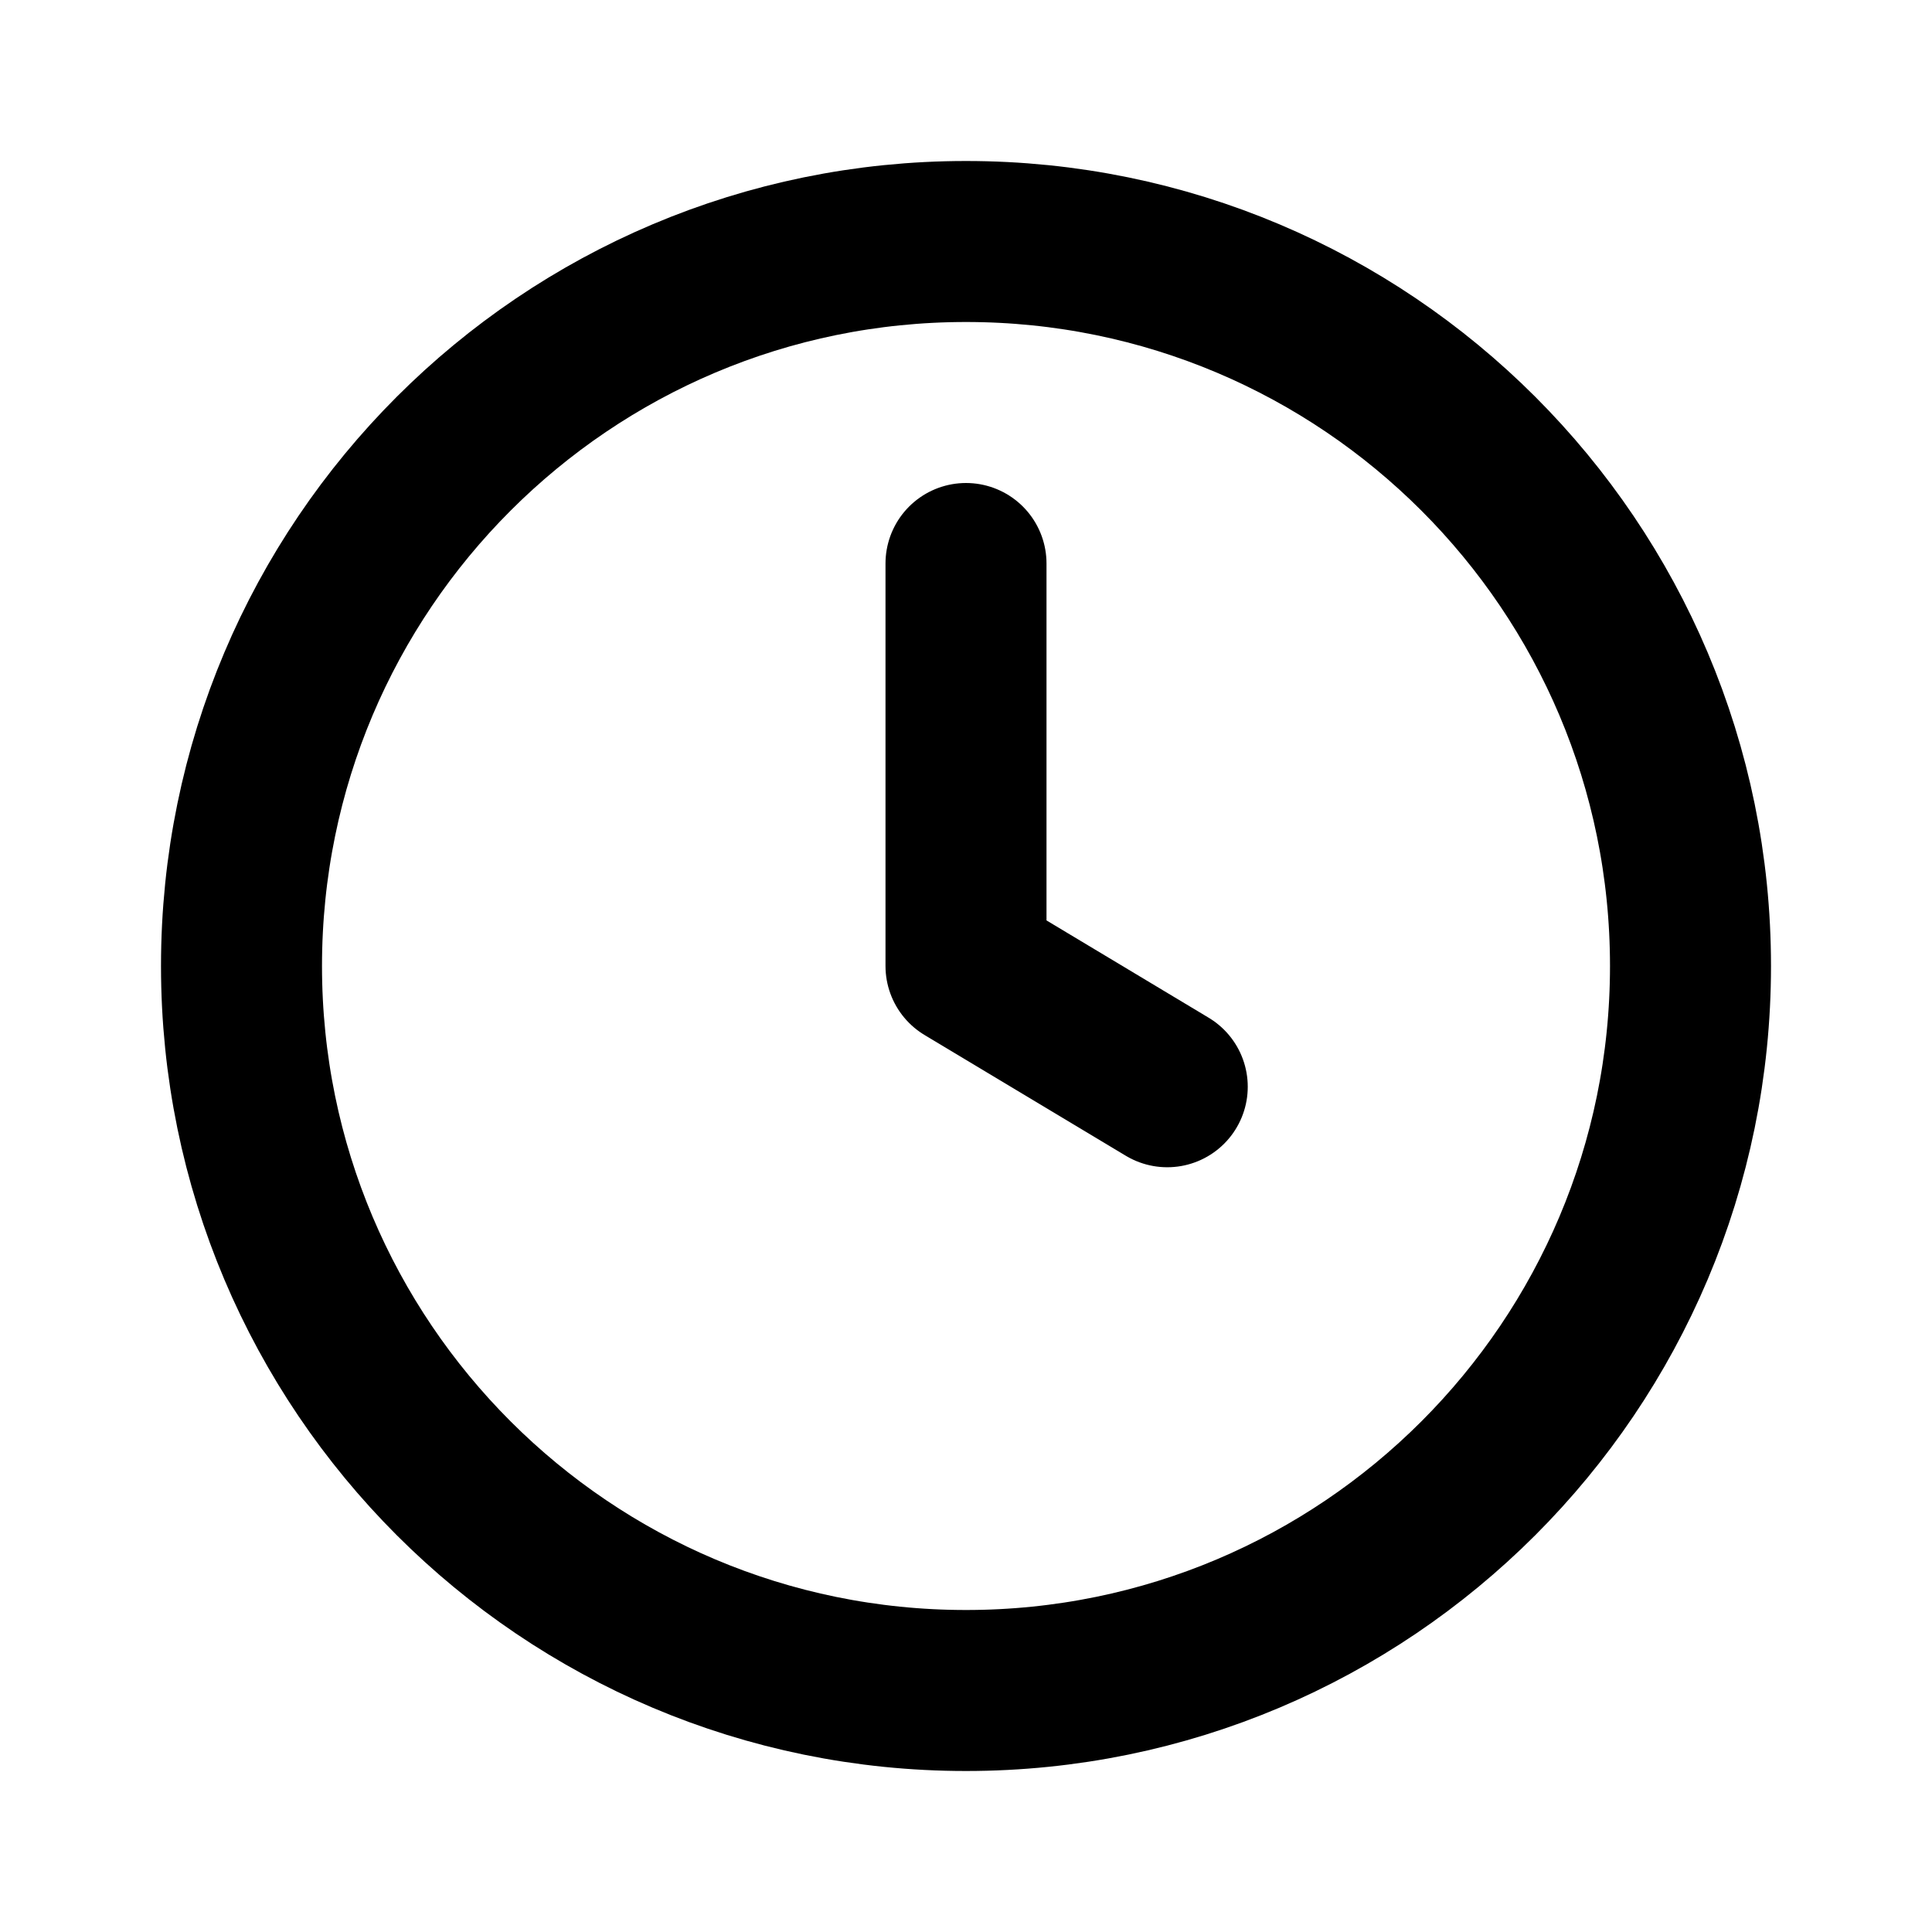
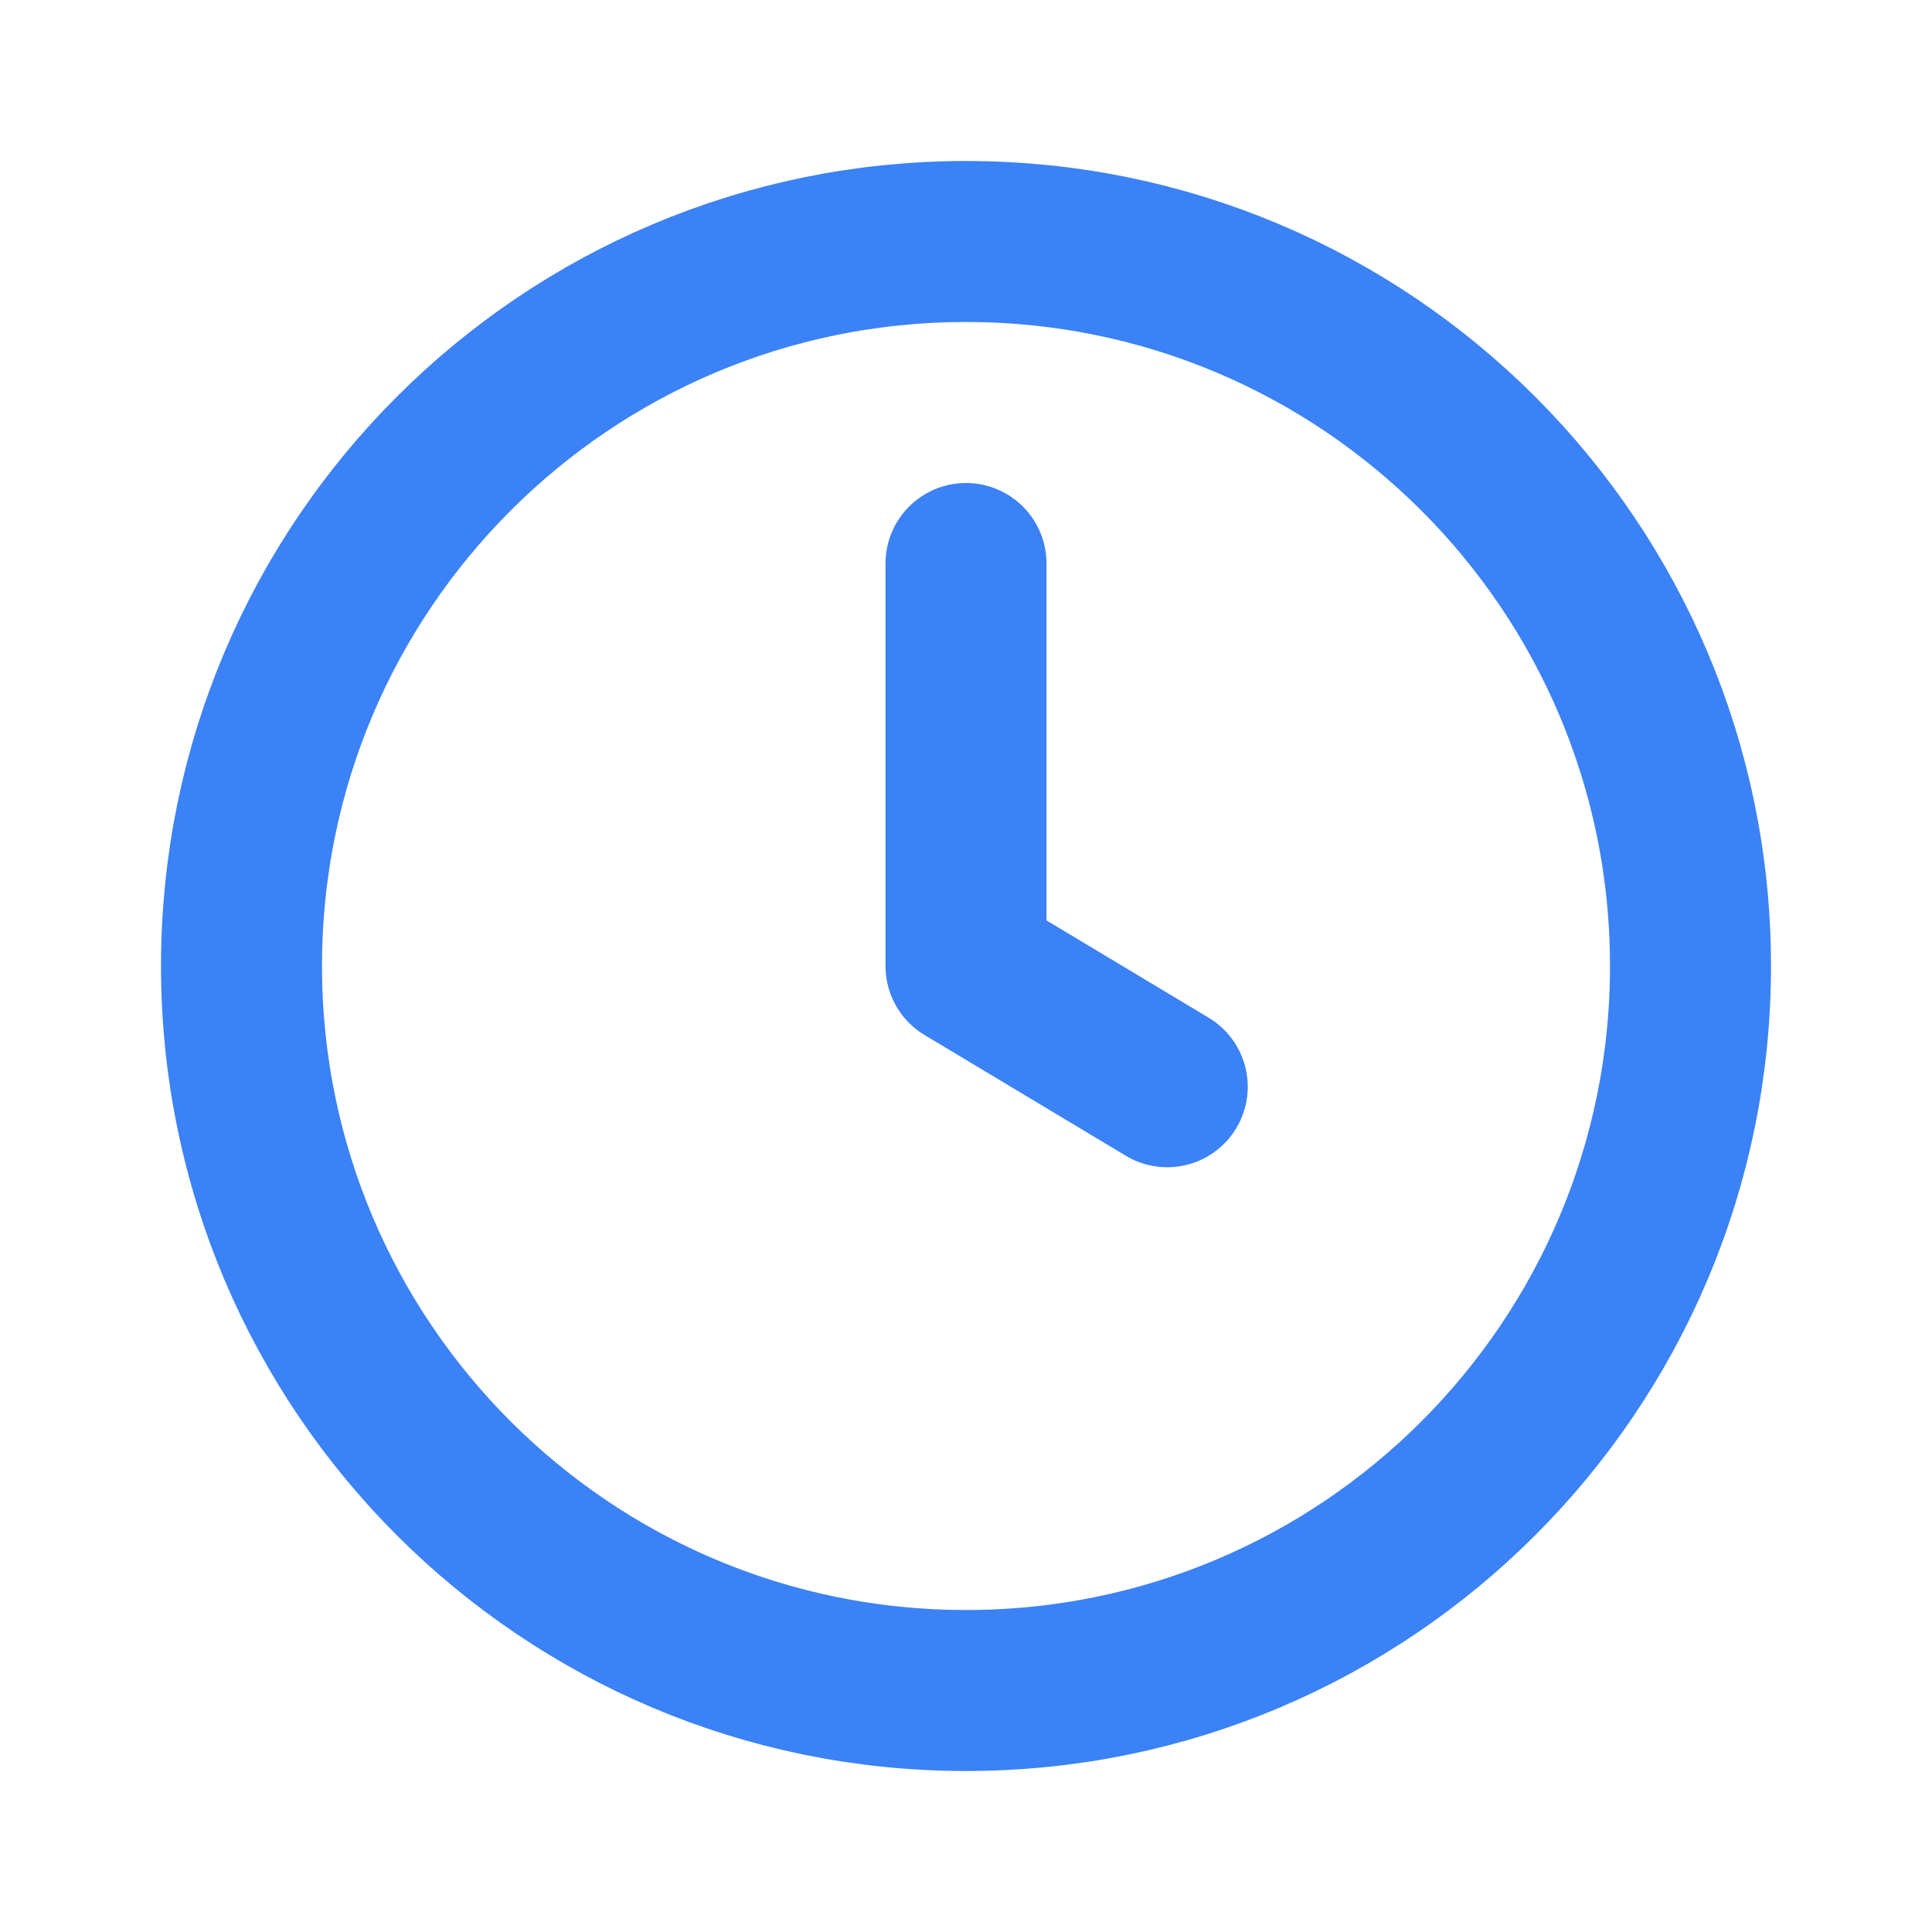
<svg xmlns="http://www.w3.org/2000/svg" width="800px" height="800px" viewBox="0 0 24 24" fill="none">
-   <path d="M12 7V12L14.5 13.5M21 12C21 16.971 16.971 21 12 21C7.029 21 3 16.971 3 12C3 7.029 7.029 3 12 3C16.971 3 21 7.029 21 12Z" stroke="#000000" stroke-width="2" stroke-linecap="round" stroke-linejoin="round" />
+   <path d="M12 7V12L14.5 13.5M21 12C21 16.971 16.971 21 12 21C7.029 21 3 16.971 3 12C3 7.029 7.029 3 12 3C16.971 3 21 7.029 21 12Z" stroke="#3b82f6" stroke-width="2" stroke-linecap="round" stroke-linejoin="round" />
</svg>
